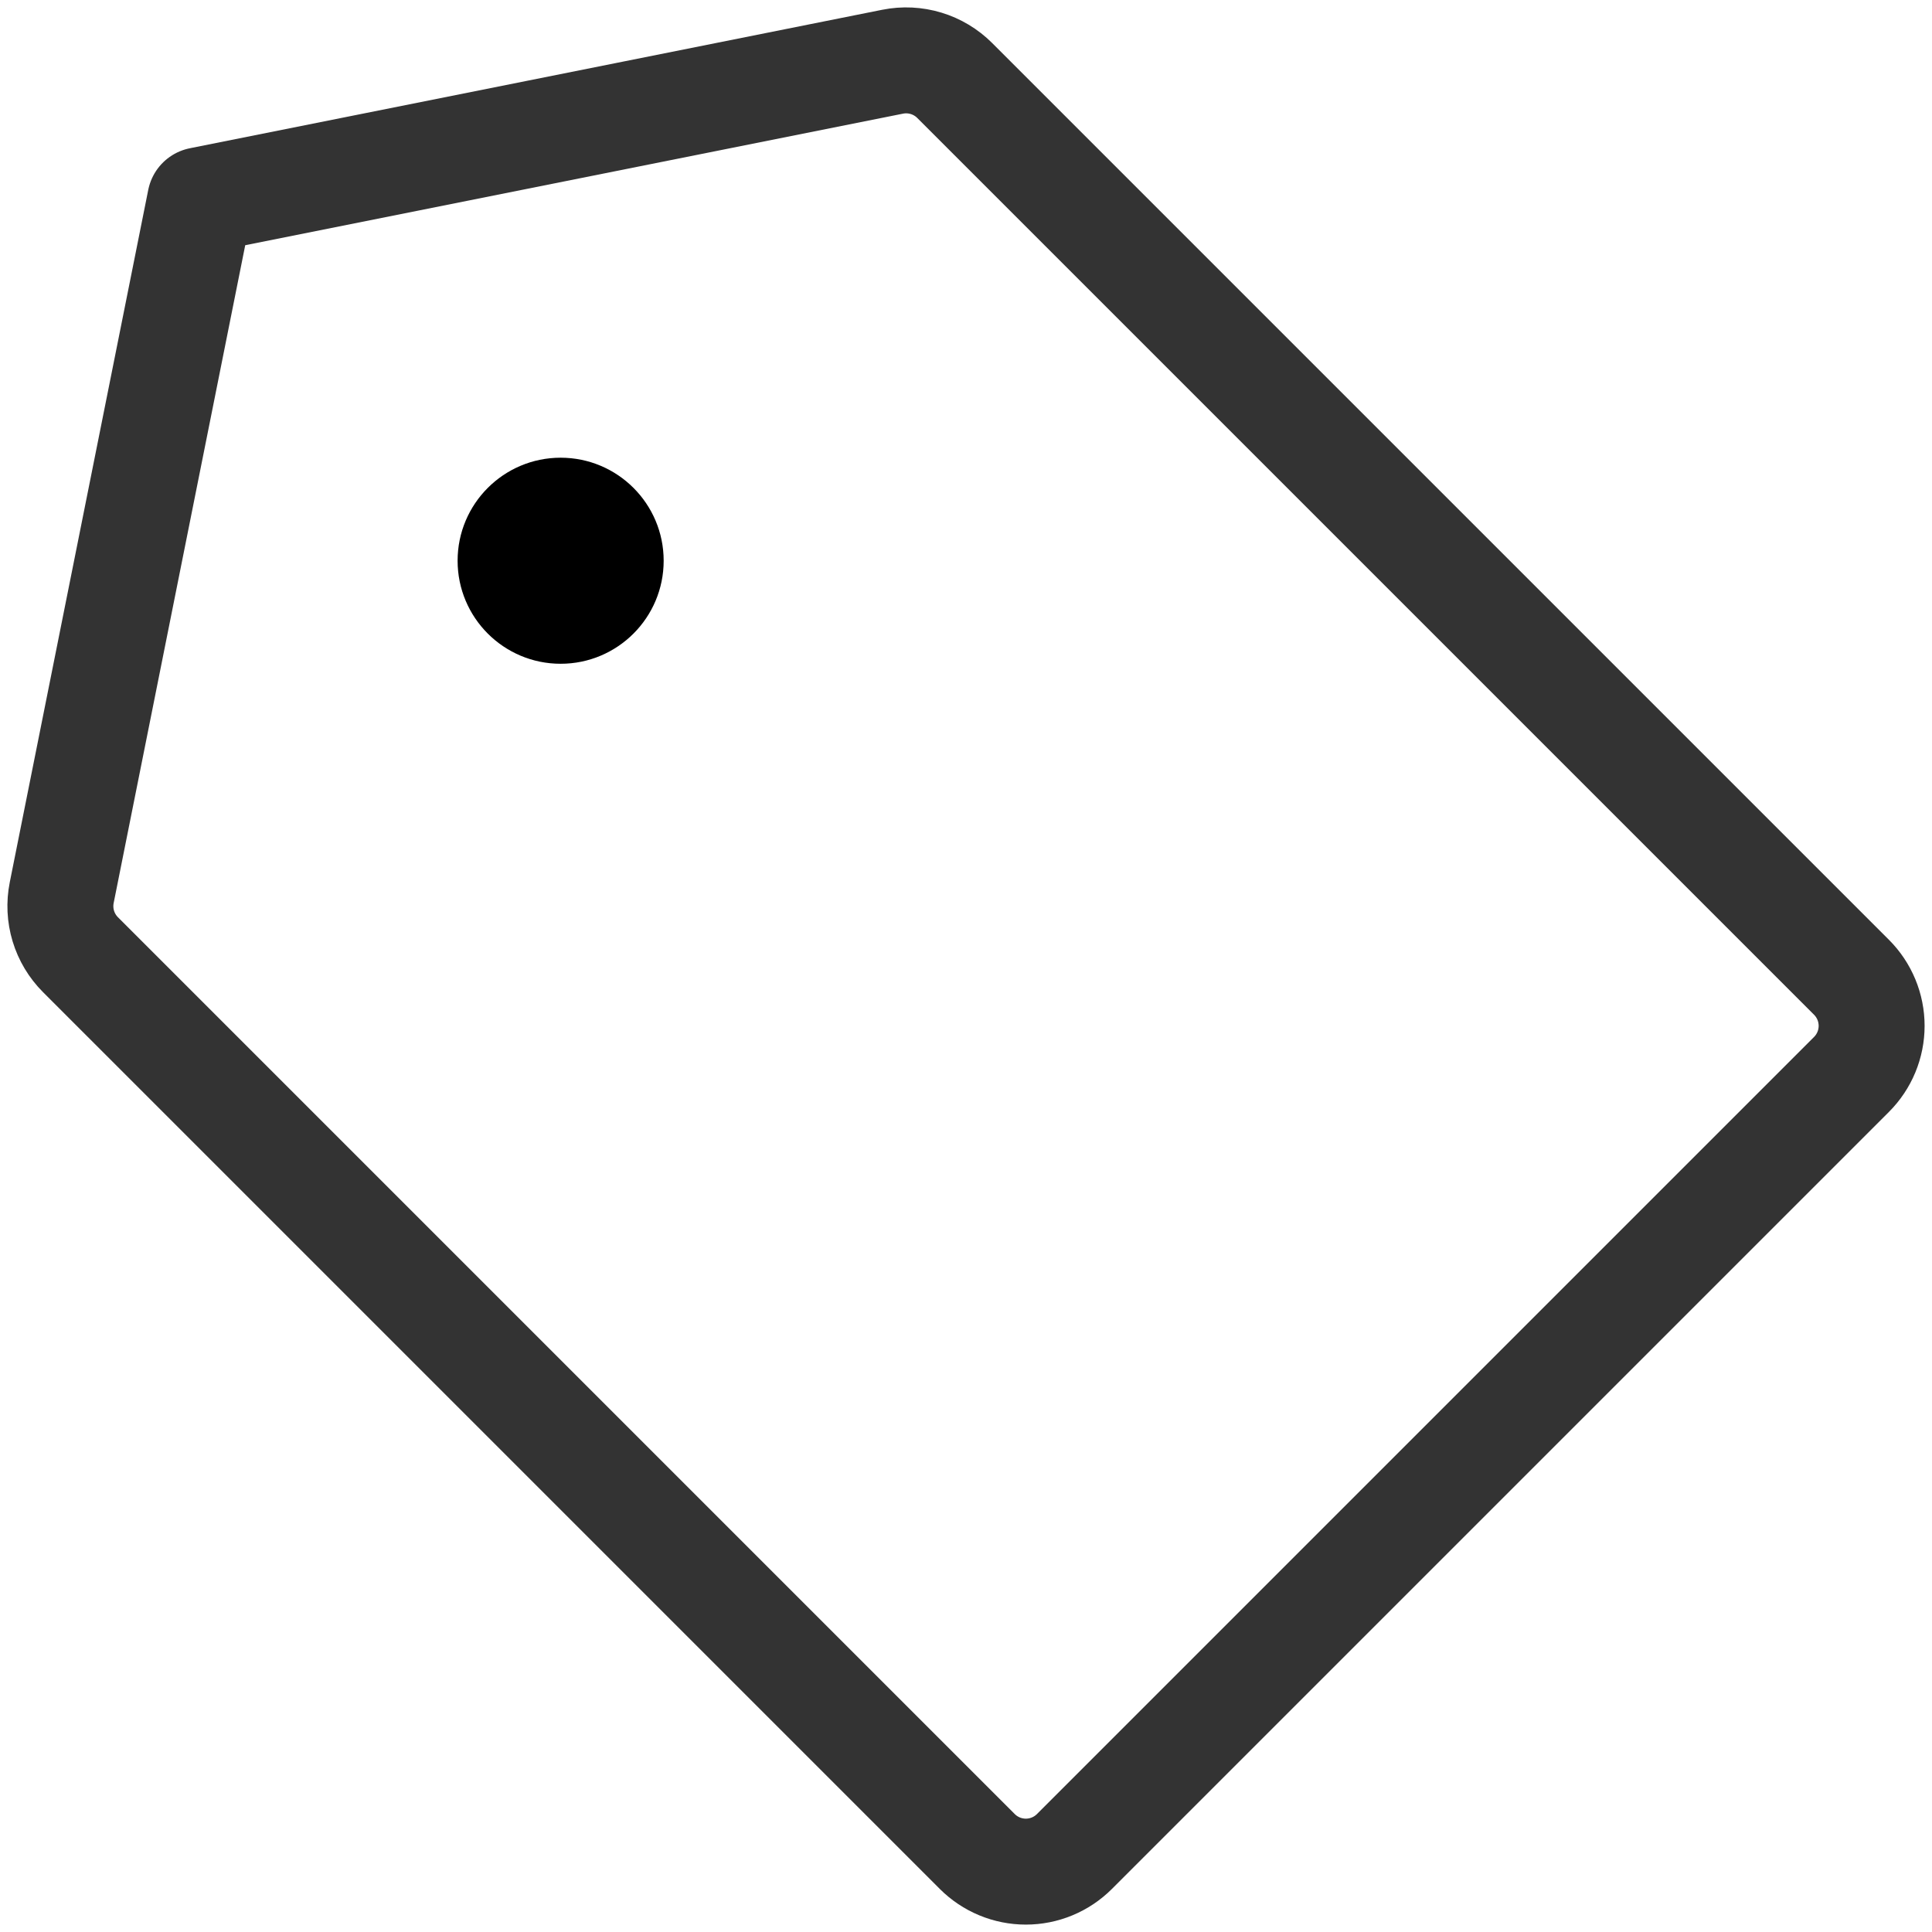
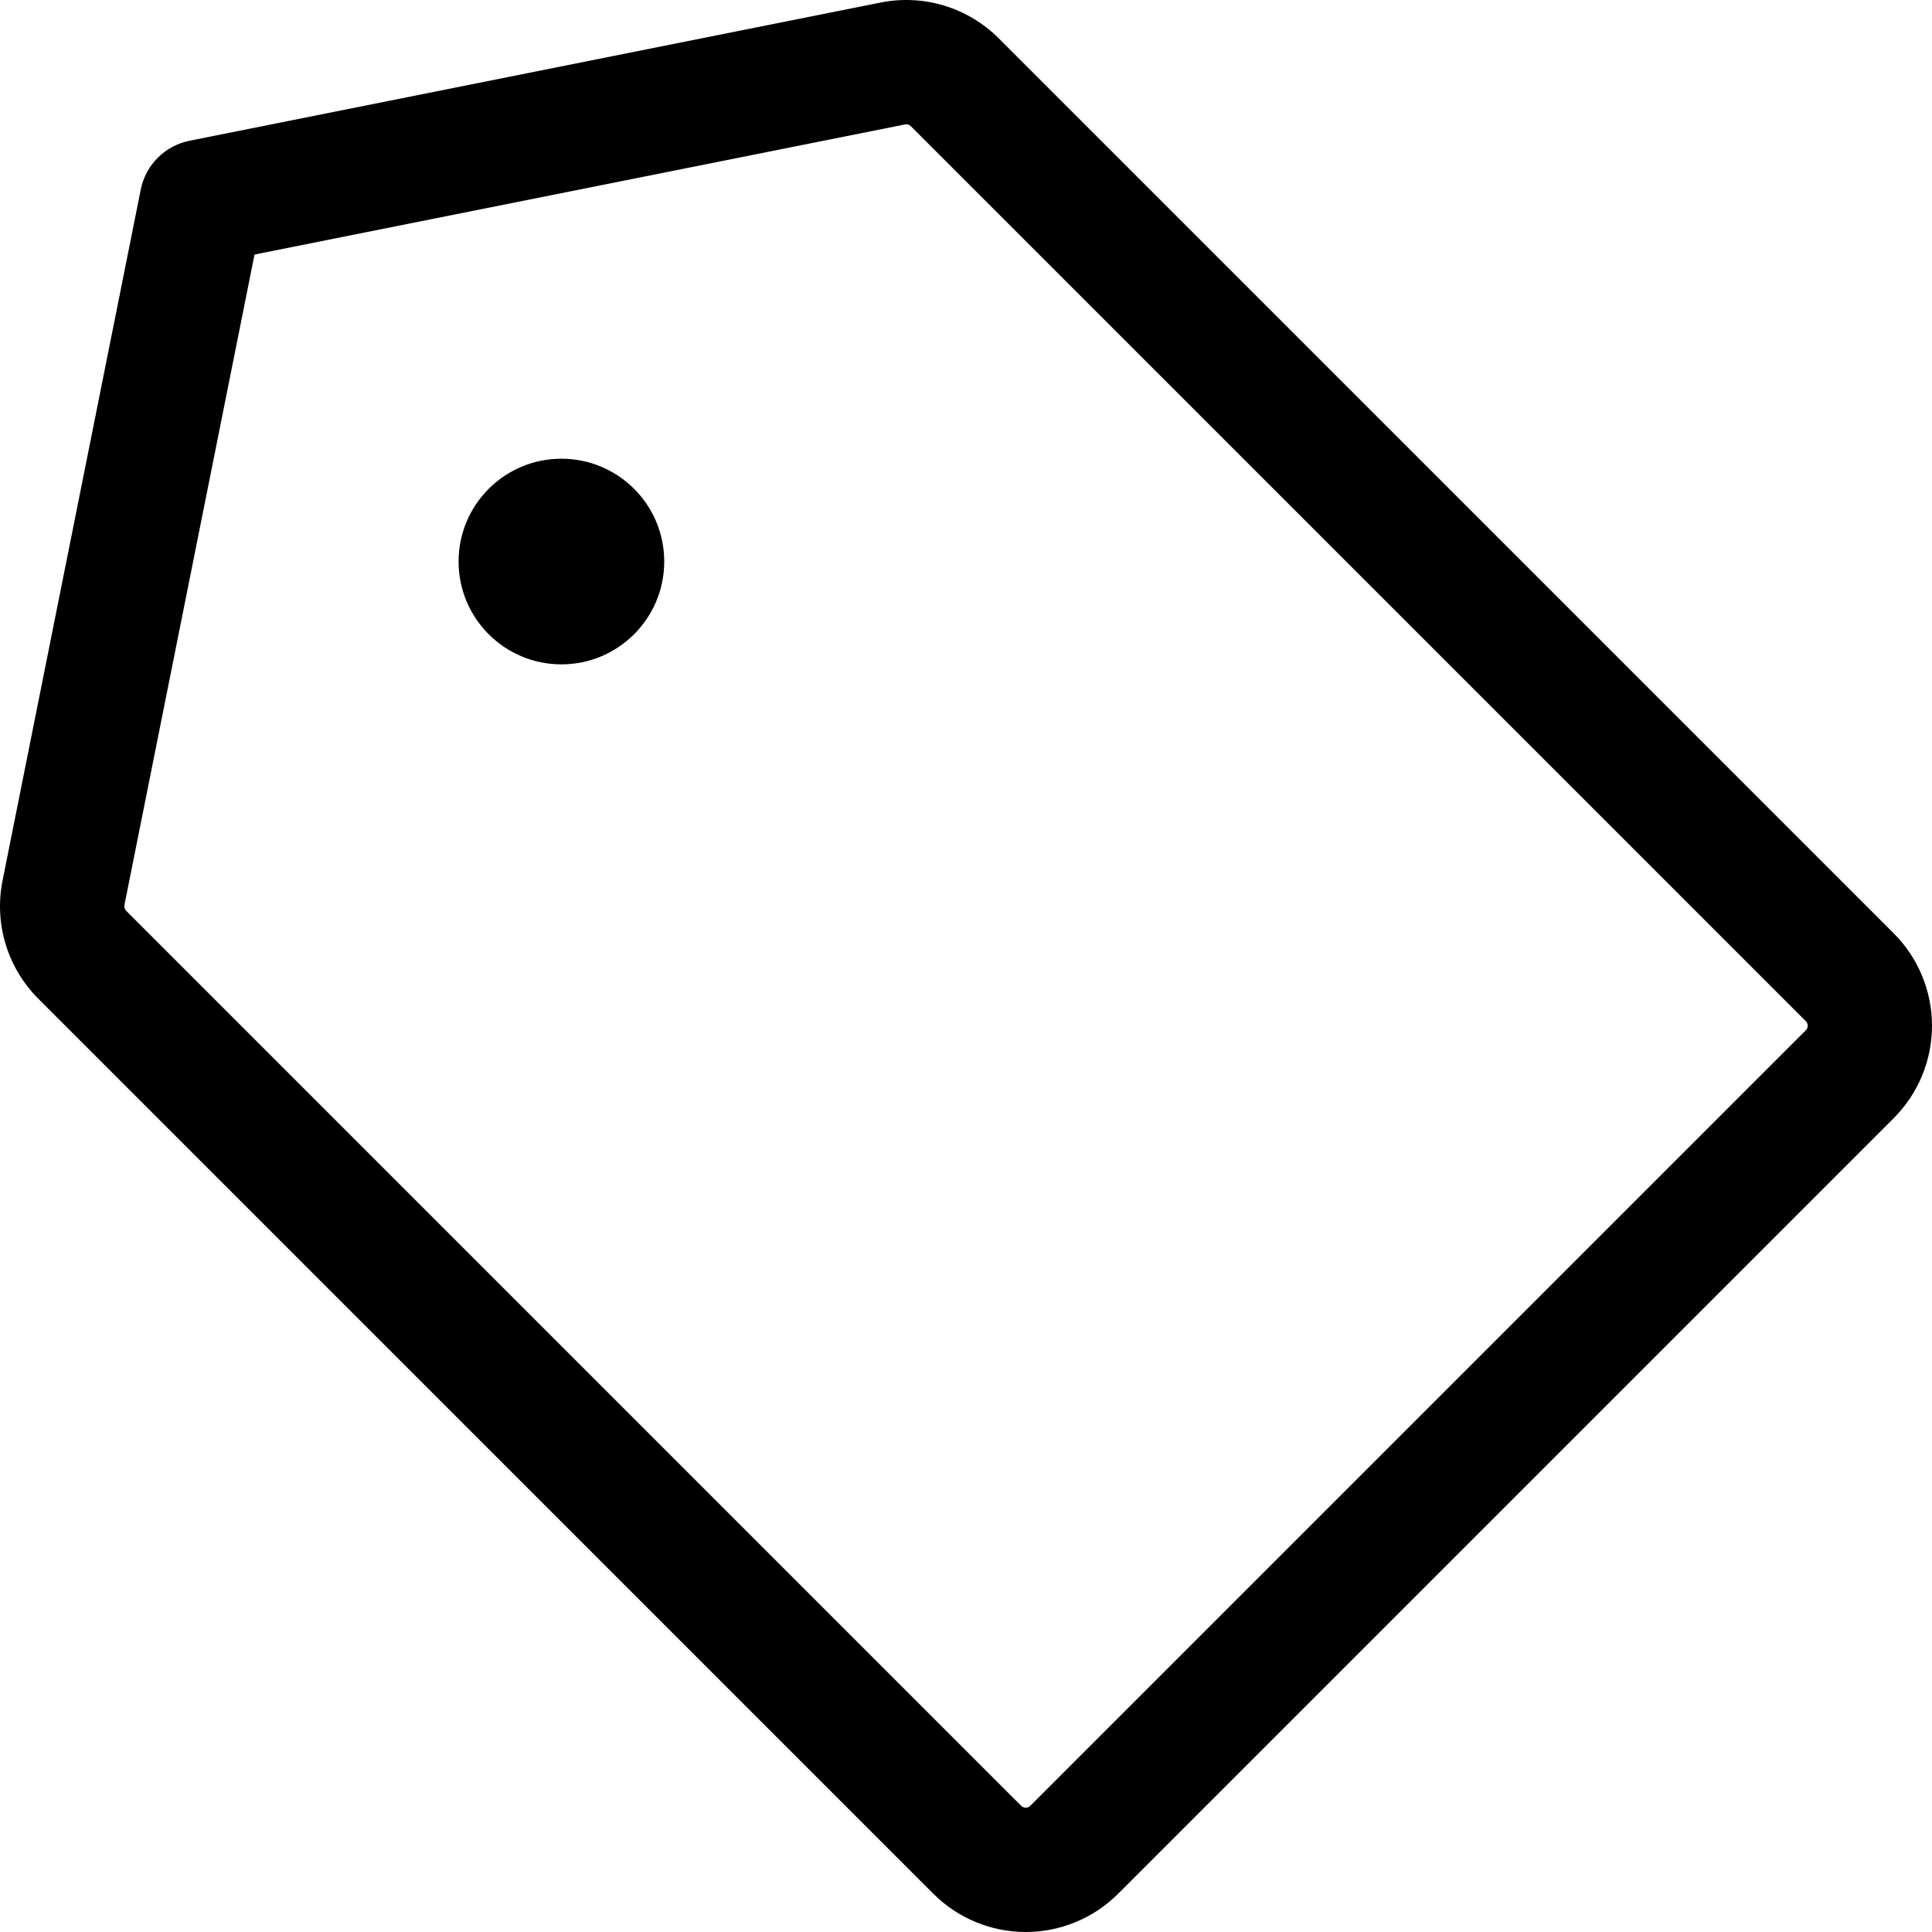
<svg xmlns="http://www.w3.org/2000/svg" version="1.1" width="1024" height="1024" viewBox="0 0 1024 1024">
  <g id="icomoon-ignore">
</g>
-   <path fill="none" stroke="#333" stroke-linejoin="round" stroke-linecap="round" stroke-miterlimit="4" stroke-width="56.155" d="M473.138 32.706l-367.025 73.406-73.406 367.022c-1.174 5.879-0.88 11.958 0.856 17.69s4.864 10.952 9.099 15.191l475.32 475.321c3.38 3.38 7.394 6.061 11.808 7.891 4.418 1.831 9.151 2.774 13.934 2.774s9.512-0.943 13.934-2.774c4.414-1.831 8.428-4.513 11.808-7.891l411.87-411.87c3.384-3.384 6.061-7.394 7.891-11.812 1.831-4.414 2.774-9.151 2.774-13.93 0-4.784-0.943-9.516-2.774-13.934s-4.509-8.431-7.891-11.812l-475.321-475.317c-4.235-4.236-9.453-7.363-15.191-9.1s-11.812-2.030-17.687-0.856v0z" />
-   <path fill="#000" d="M297.148 351.809c30.158 0 54.608-24.451 54.608-54.605 0-30.158-24.451-54.608-54.608-54.608s-54.608 24.451-54.608 54.608c0 30.155 24.451 54.605 54.608 54.605z" />
+   <path fill="#000" d="M500.414 2.972c-10.914-3.305-22.478-3.864-33.659-1.627l-366.305 73.261c-13.040 2.608-23.234 12.801-25.842 25.842l-73.261 366.305c-2.237 11.181-1.678 22.746 1.627 33.659 3.305 10.918 9.253 20.846 17.318 28.912l474.385 474.384c6.434 6.434 14.072 11.538 22.474 15.017 8.406 3.48 17.413 5.275 26.512 5.275 9.096 0 18.106-1.794 26.508-5.275 8.406-3.48 16.044-8.585 22.474-15.017l411.062-411.062c6.434-6.434 11.538-14.068 15.017-22.474 3.485-8.402 5.275-17.413 5.275-26.508 0-9.1-1.794-18.106-5.275-26.512-3.48-8.402-8.585-16.041-15.017-22.474l-474.384-474.386c-8.065-8.065-17.994-14.013-28.912-17.318zM479.676 65.949c0.547-0.109 1.112-0.082 1.647 0.080s1.019 0.453 1.414 0.847v0l474.388 474.387c0.314 0.314 0.562 0.69 0.733 1.101s0.26 0.852 0.26 1.299c0 0.446-0.089 0.884-0.26 1.299-0.171 0.411-0.419 0.783-0.733 1.096l-411.062 411.062c-0.318 0.318-0.69 0.566-1.101 0.737s-0.852 0.26-1.299 0.26c-0.446 0-0.888-0.089-1.299-0.26s-0.787-0.419-1.101-0.737l-474.386-474.384c-0.394-0.395-0.686-0.88-0.847-1.414s-0.189-1.101-0.080-1.647l68.954-344.77 344.77-68.954zM352.055 297.627c0 30.099-24.4 54.499-54.499 54.499s-54.499-24.4-54.499-54.499c0-30.099 24.4-54.499 54.499-54.499s54.499 24.4 54.499 54.499z" />
</svg>
